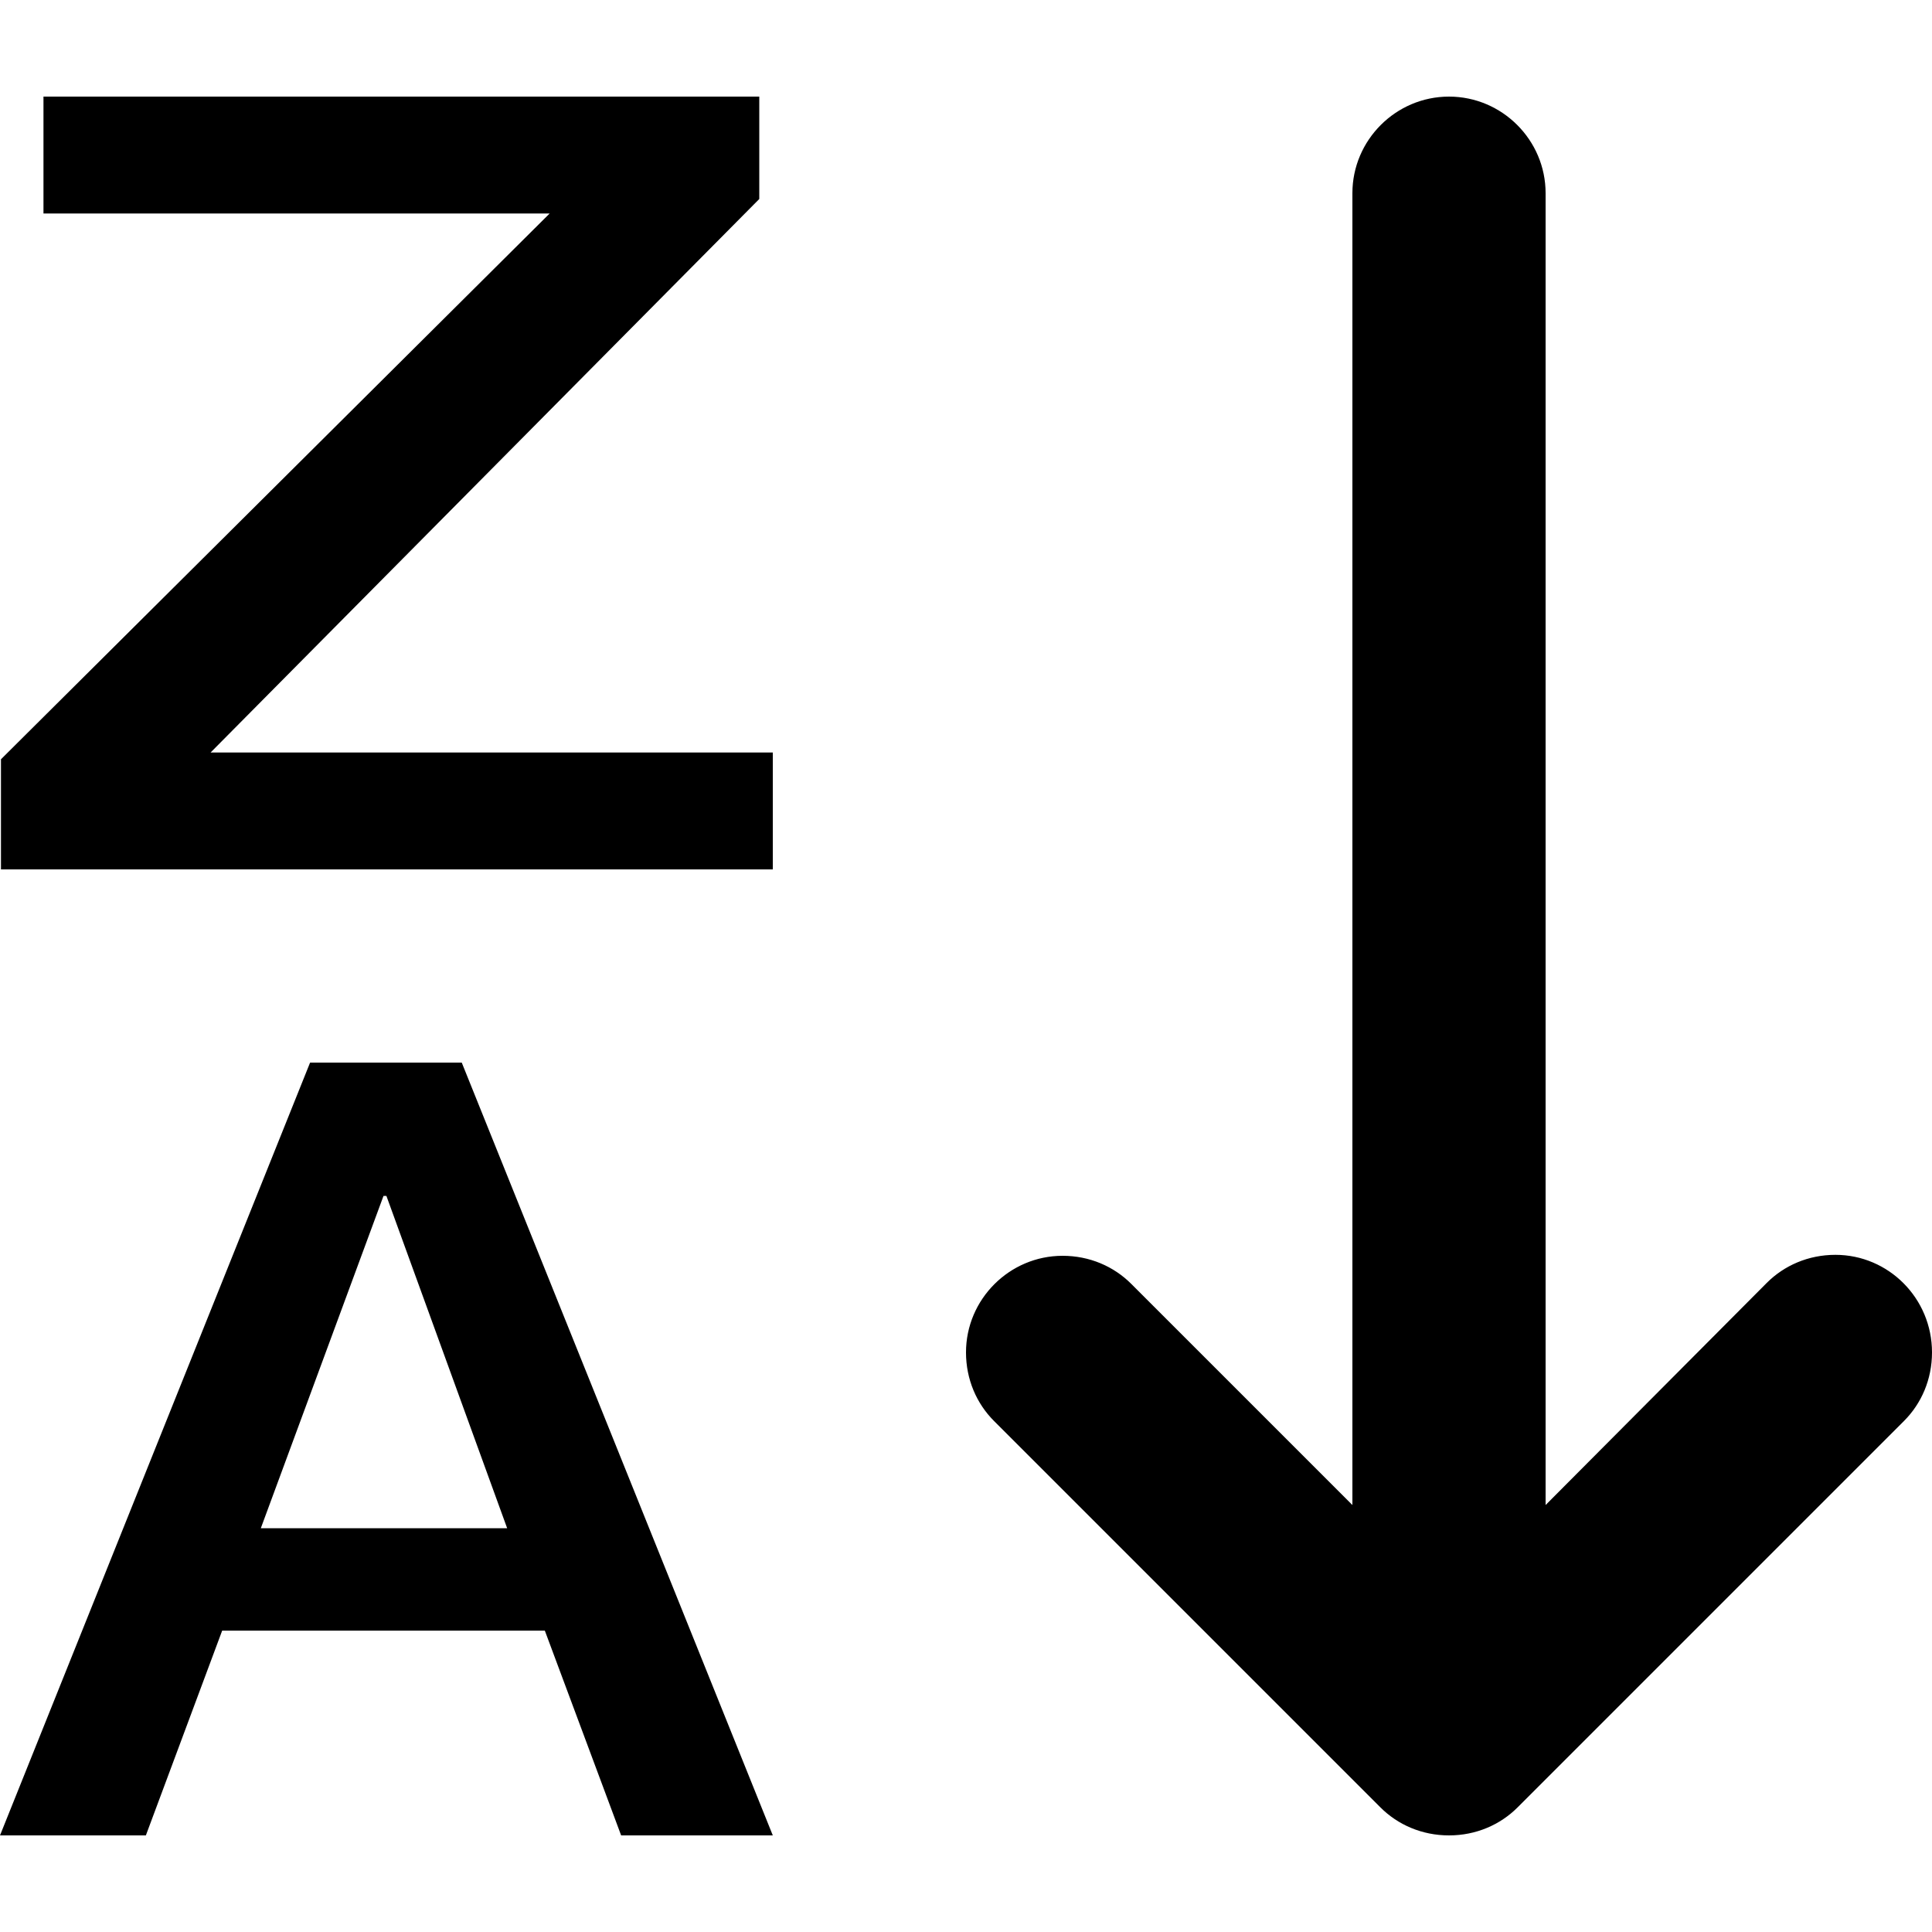
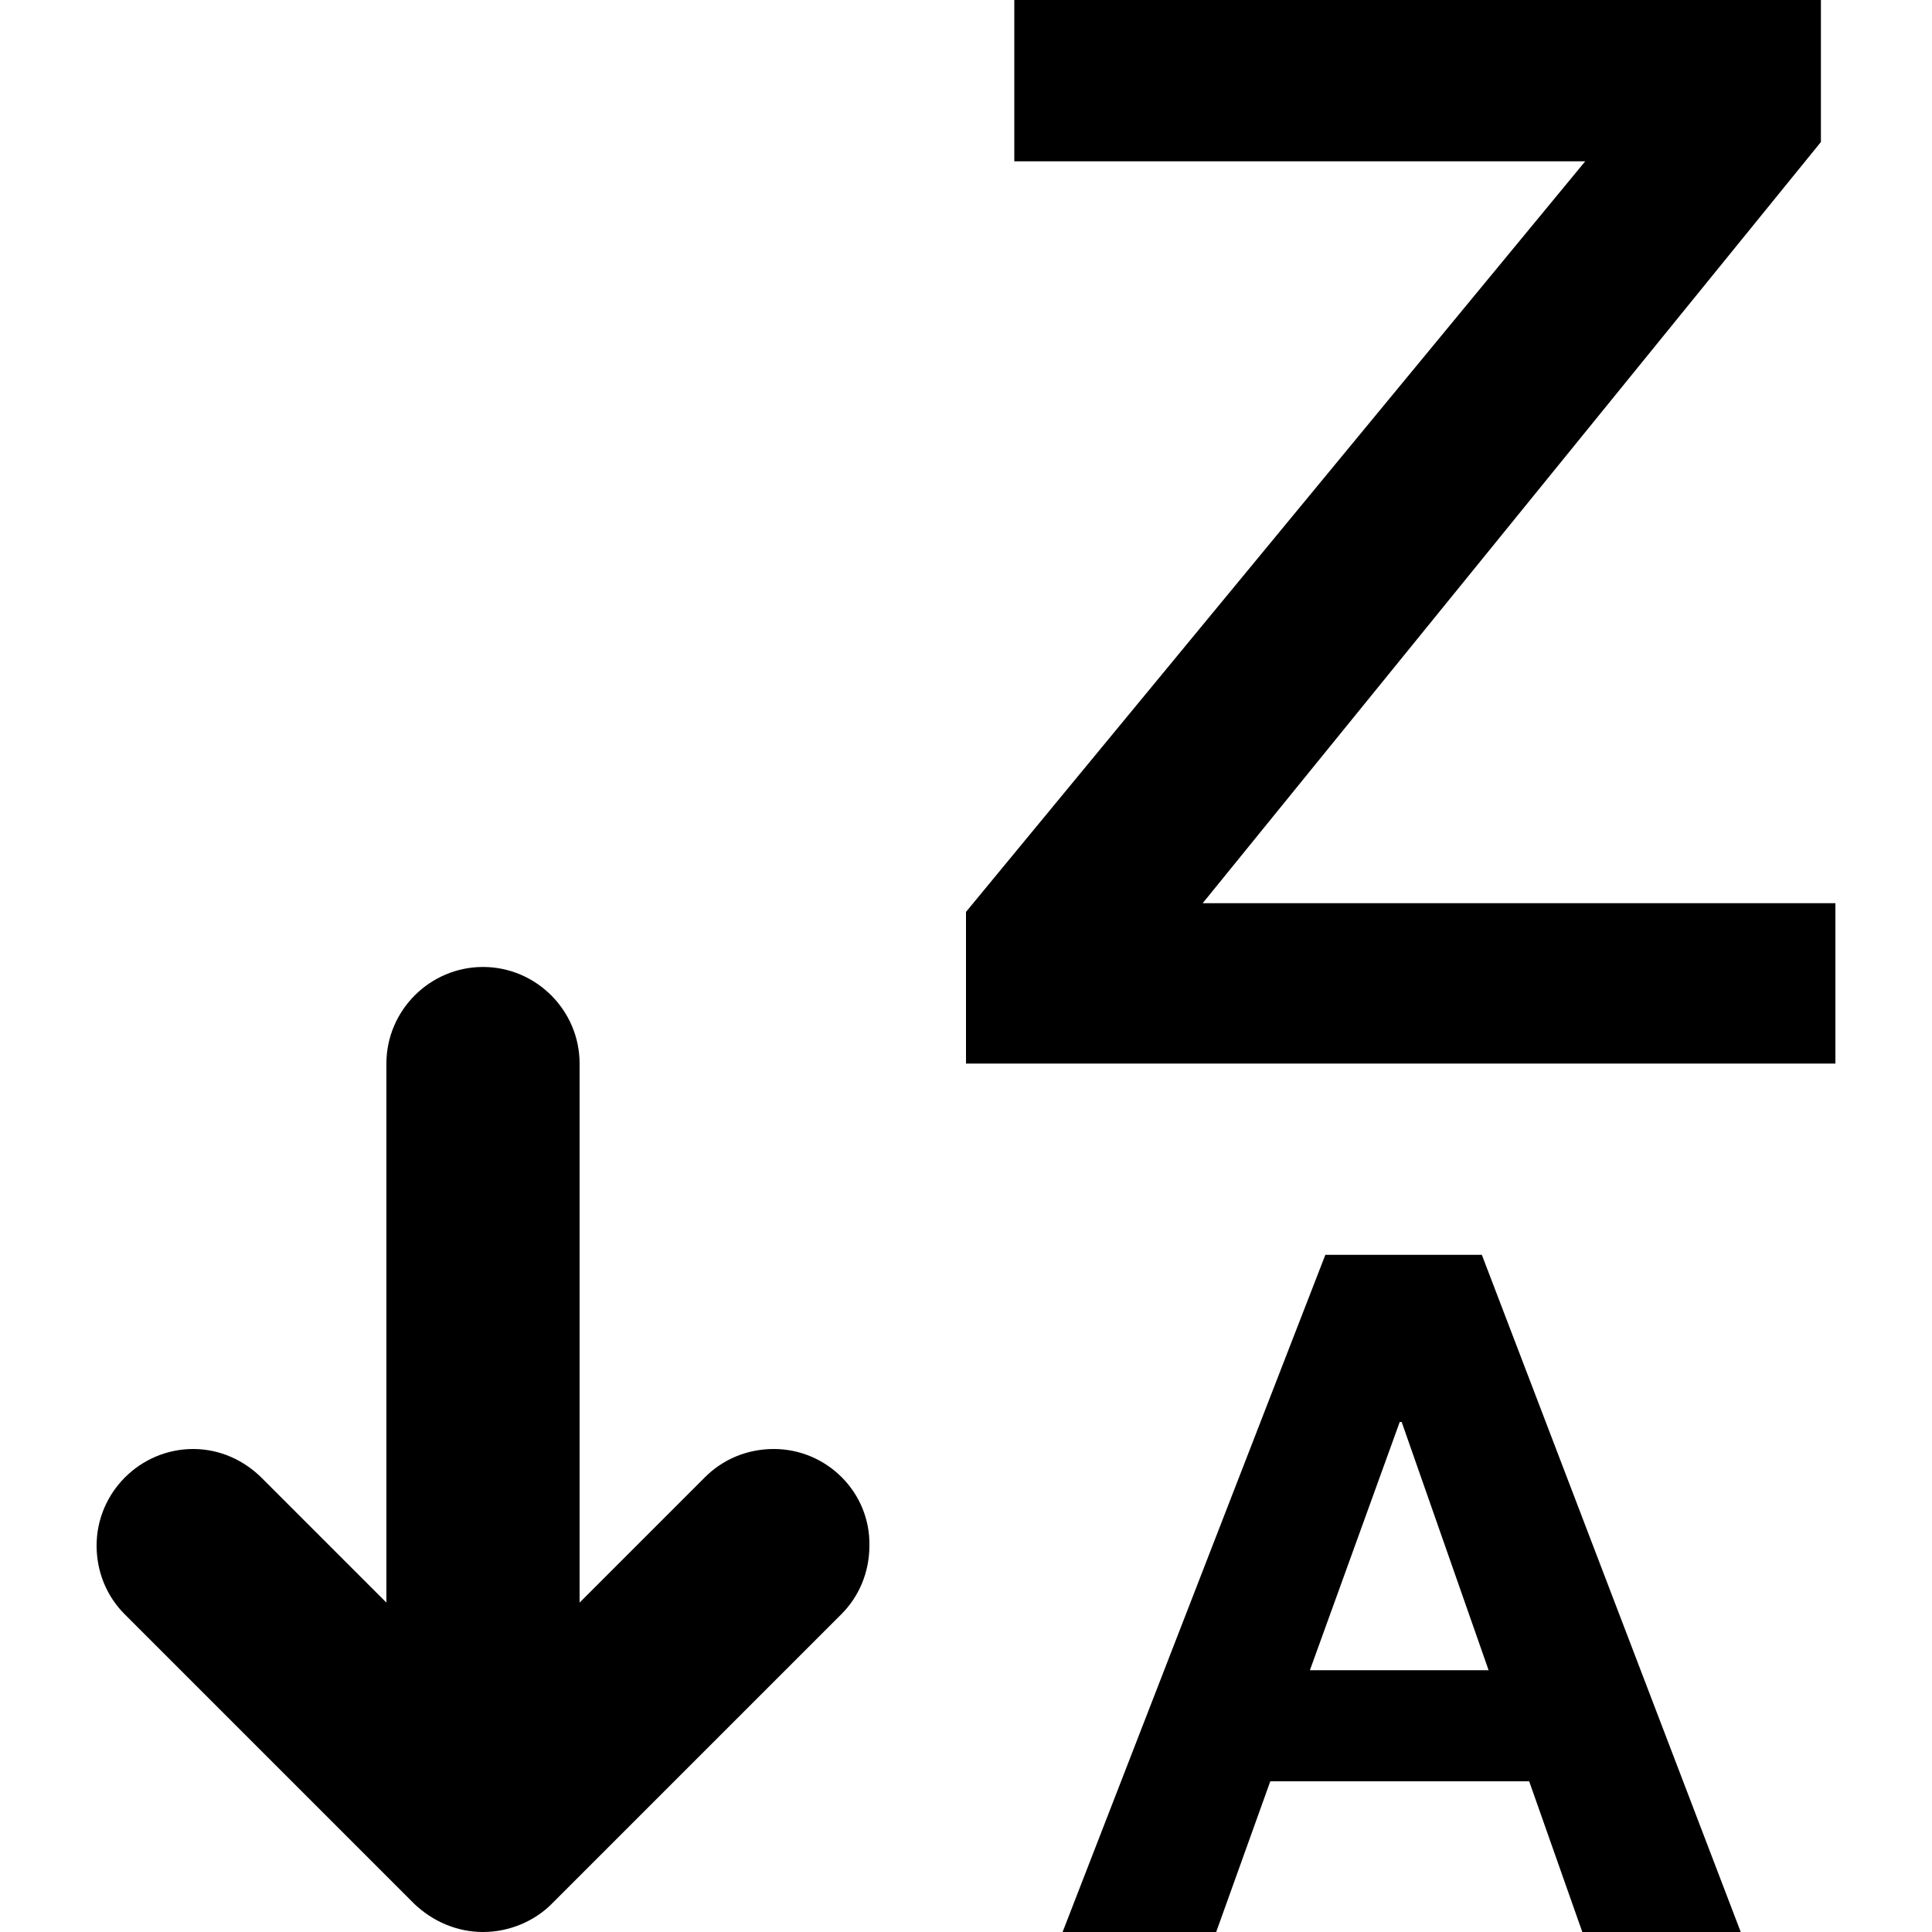
<svg xmlns="http://www.w3.org/2000/svg" version="1.1" id="Layer_1" x="0px" y="0px" viewBox="0 0 20 20" enable-background="new 0 0 20 20" xml:space="preserve">
-   <g id="sort_alphabetical_desc">
+   <g id="sort_alphabetical_desc_1_">
    <g>
-       <path fill-rule="evenodd" clip-rule="evenodd" d="M10,3.98C10,3.99,10,3.99,10,3.98C10,4,10,4,10,4V3.98z M7.86,2.06V1H0.45v1.21    h5.24L0.01,7.86V9H8V7.79H2.18L7.86,2.06z M19,12.99c-0.28,0-0.53,0.11-0.71,0.29L16,15.58V2c0-0.55-0.45-1-1-1    c-0.55,0-1,0.45-1,1v13.58l-2.29-2.29c-0.18-0.18-0.43-0.29-0.71-0.29c-0.55,0-1,0.45-1,1c0,0.28,0.11,0.53,0.29,0.71l4,4    c0.18,0.18,0.43,0.29,0.71,0.29c0.28,0,0.53-0.11,0.71-0.29l4-4c0.18-0.18,0.29-0.43,0.29-0.71C20,13.44,19.55,12.99,19,12.99z     M3.21,11L0,19h1.51l0.79-2.12h3.34L6.43,19H8l-3.22-8H3.21z M2.7,15.82l1.27-3.44H4l1.25,3.44H2.7z" />
+       <path fill-rule="evenodd" clip-rule="evenodd" d="M8.01,15c-0.28,0-0.53,0.11-0.71,0.29L6,16.59v-5.58c0-0.55-0.45-1-1-1    s-1,0.45-1,1v5.58L2.71,15.3C2.53,15.12,2.28,15,2,15c-0.55,0-1,0.45-1,1c0,0.28,0.11,0.53,0.29,0.71h0l3,3    C4.48,19.89,4.73,20,5,20s0.53-0.11,0.71-0.29l3-3c0.18-0.18,0.29-0.43,0.29-0.71C9.01,15.45,8.56,15,8.01,15z M12.45,9.35    l6.4-7.88V0h-8.35v1.67h5.91L10,9.44v1.57h9V9.35H12.45z M13.72,12.99L11,20h1.59l0.56-1.56h2.68L16.38,20h1.64l-2.68-7.01H13.72z     M13.56,17.29l0.93-2.57h0.02l0.9,2.57H13.56z" />
    </g>
  </g>
</svg>
